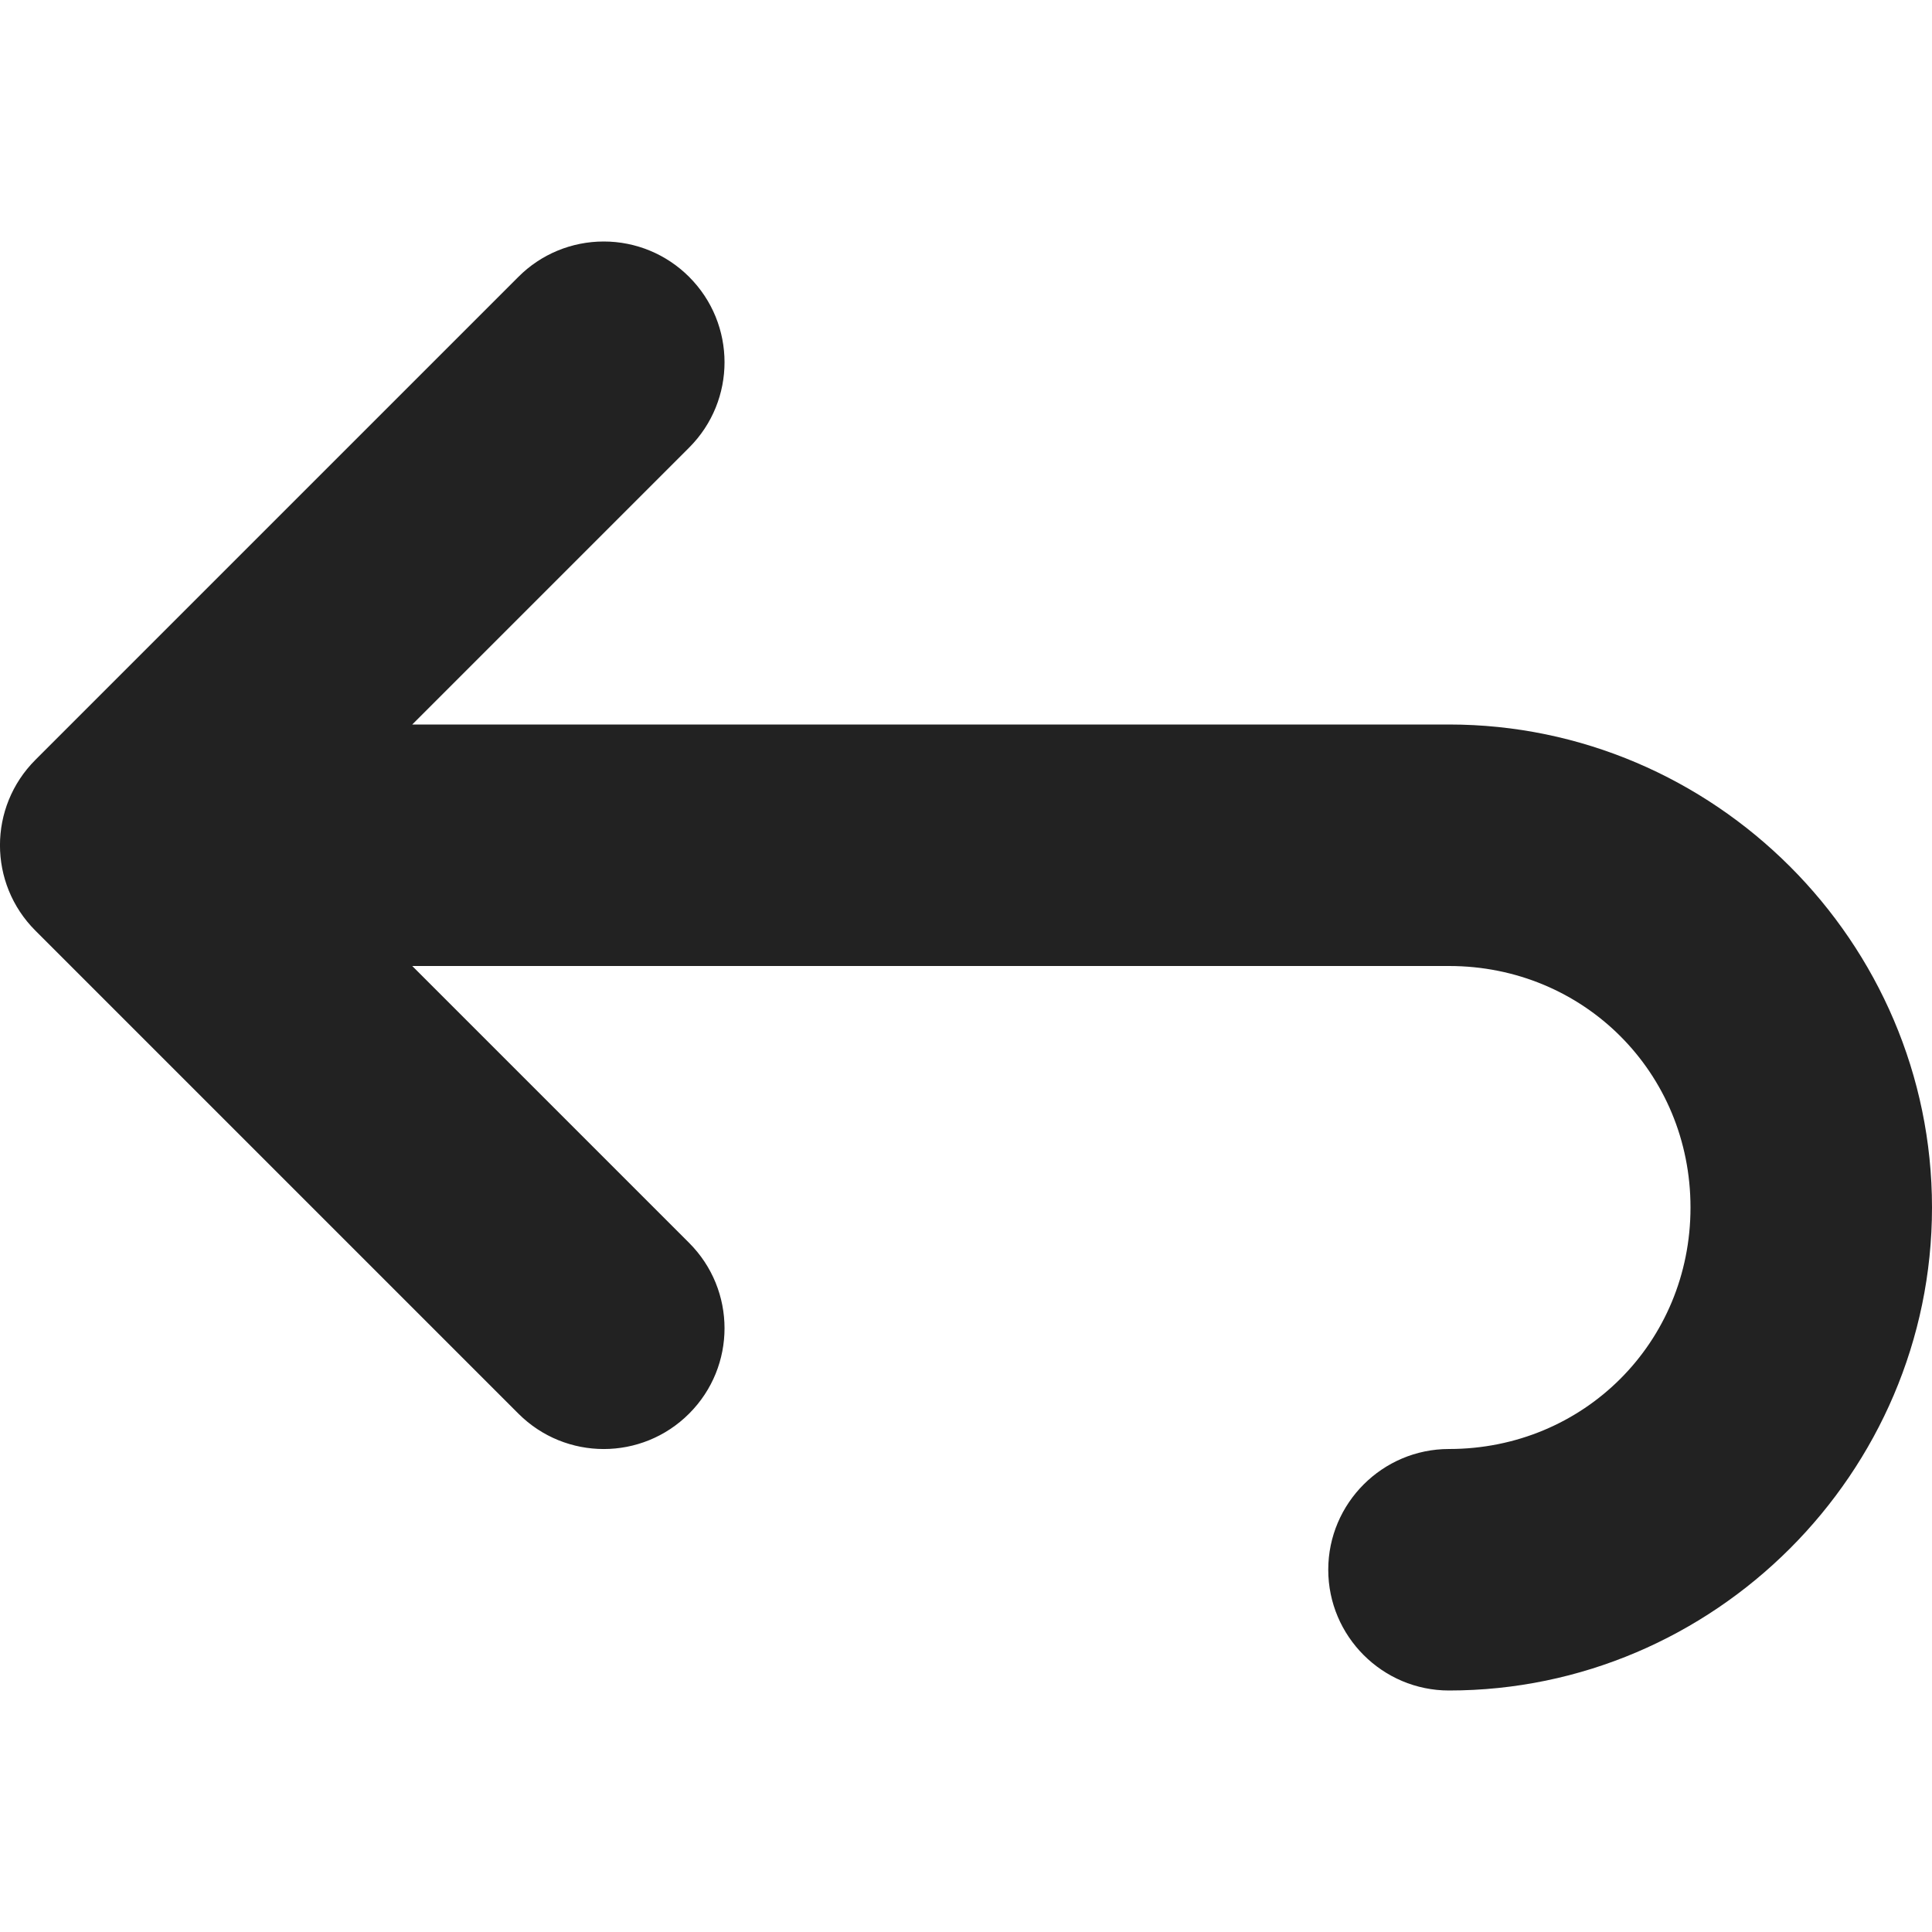
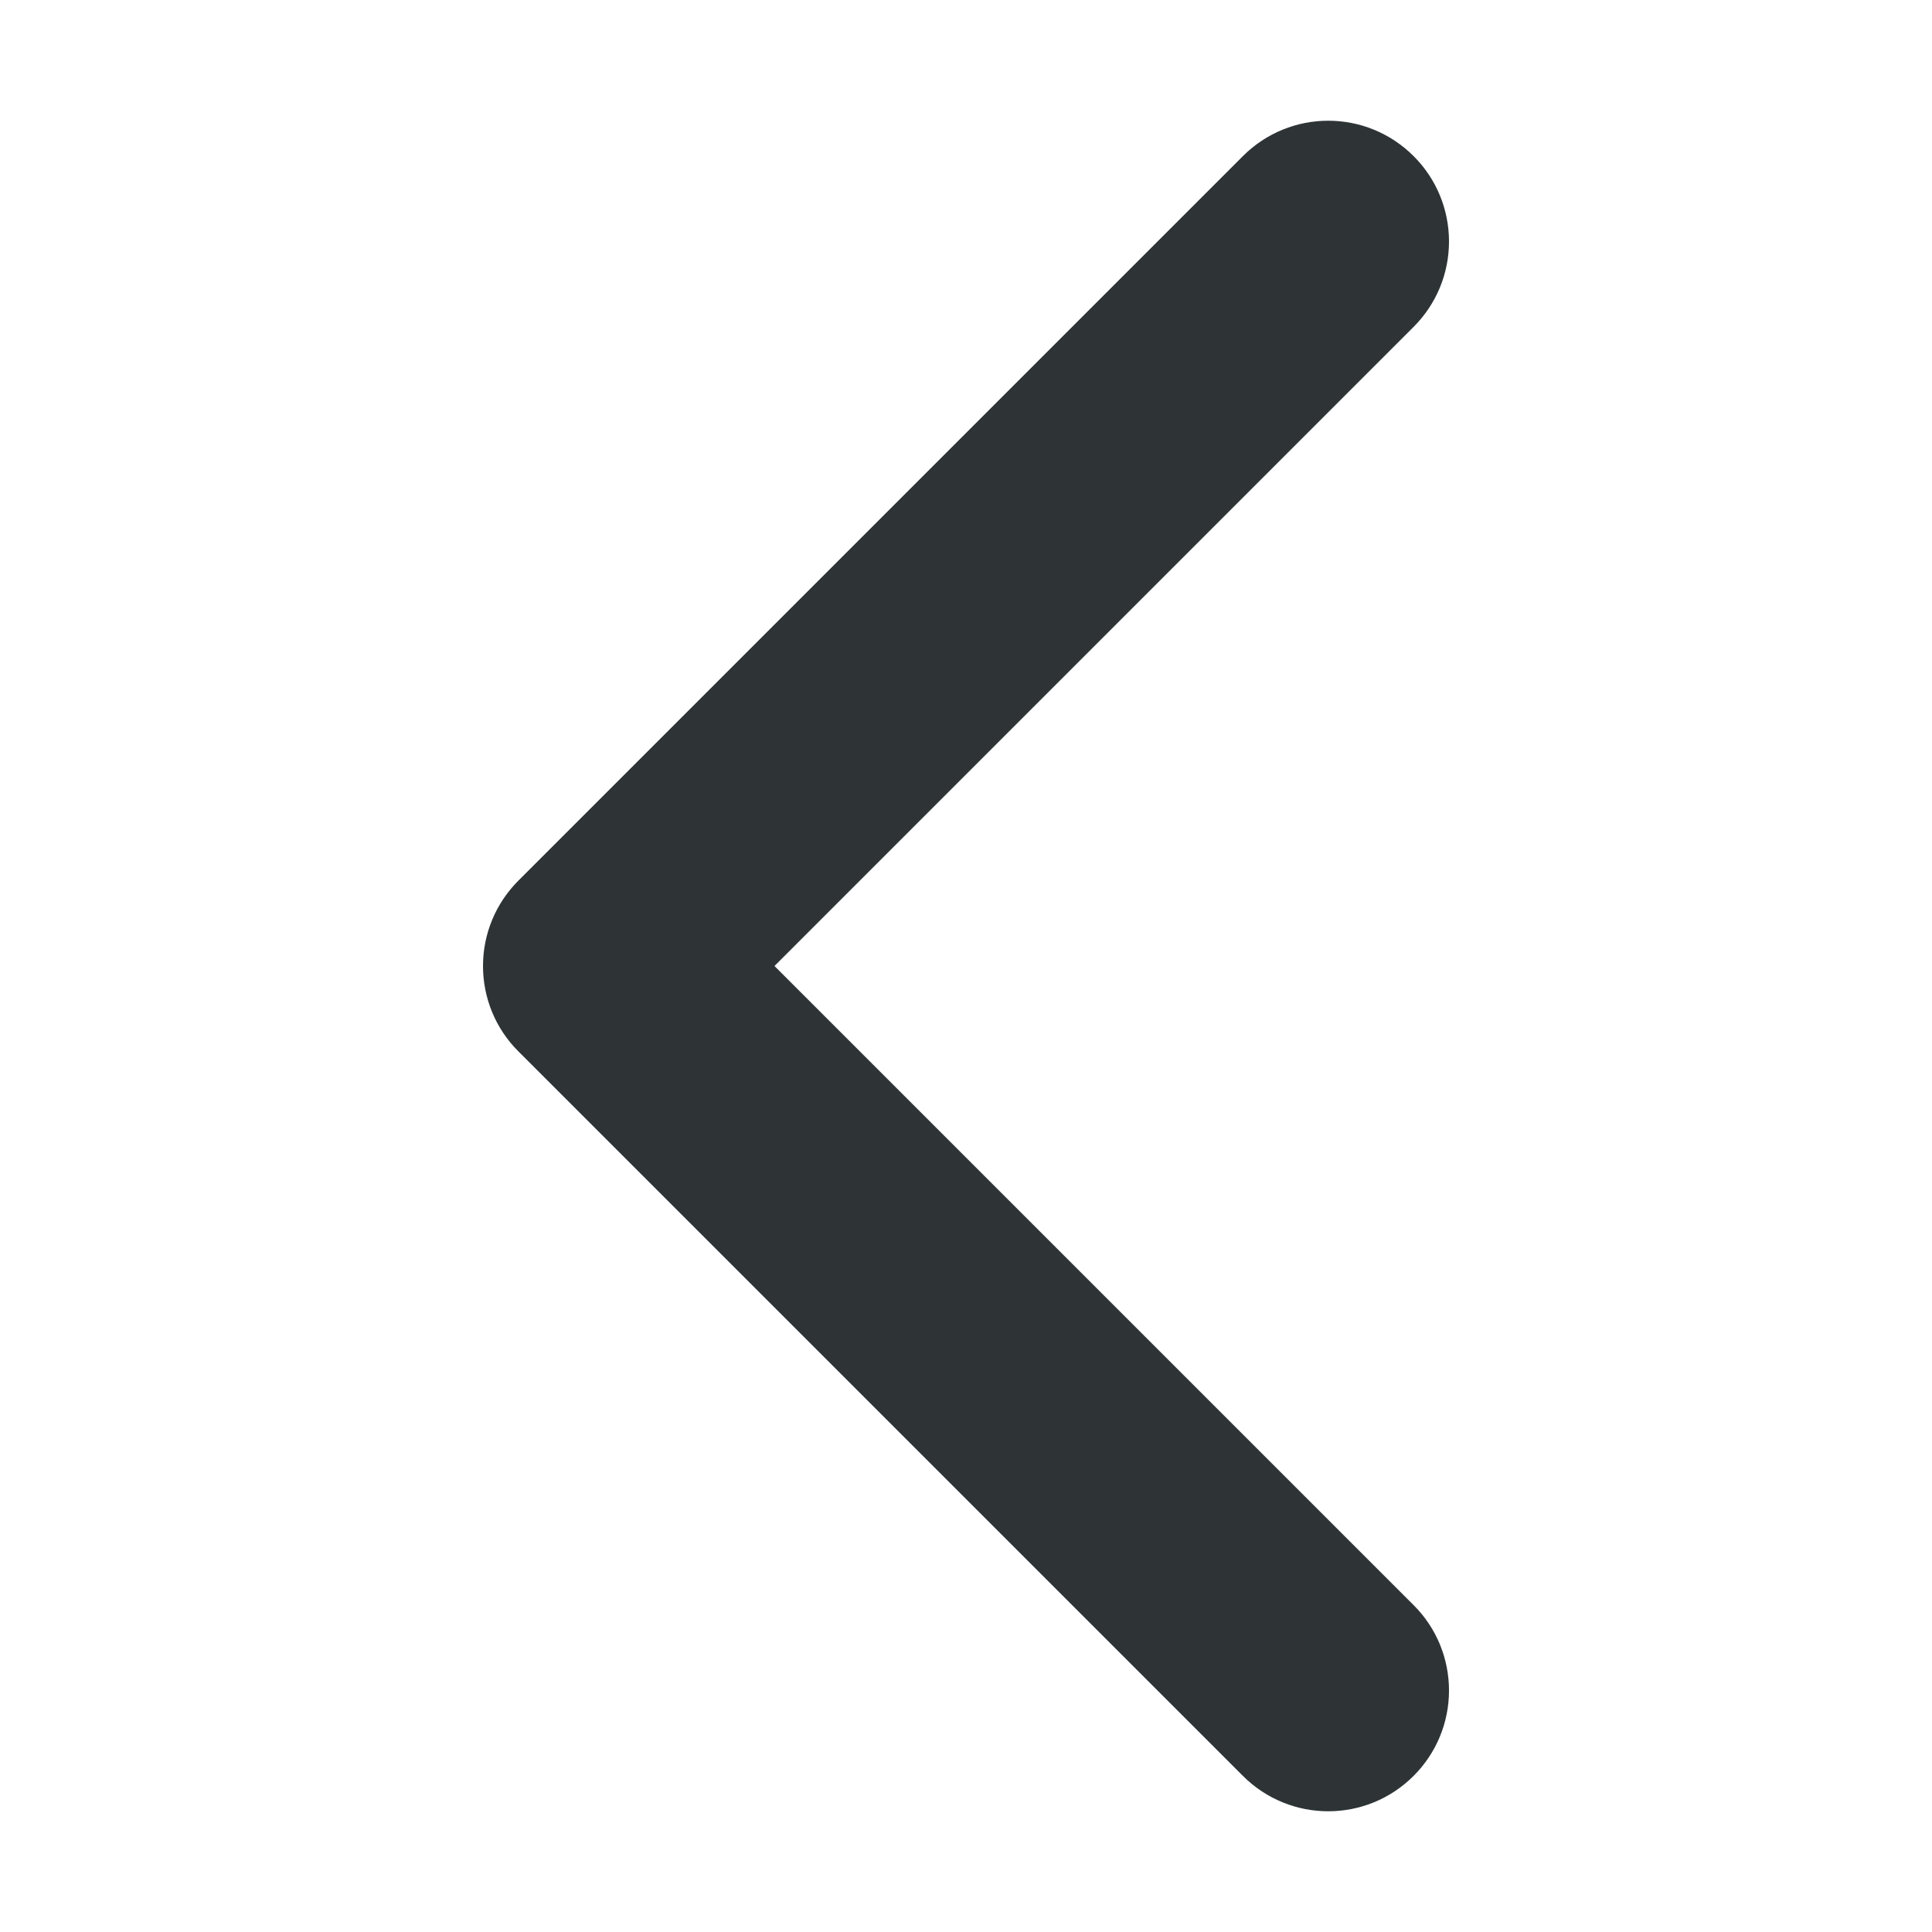
<svg xmlns="http://www.w3.org/2000/svg" height="16px" viewBox="0 0 16 16" width="16px">
-   <path d="m 5 2 c -0.266 0 -0.52 0.105 -0.707 0.293 l -4 4 c -0.391 0.391 -0.391 1.023 0 1.414 l 4 4 c 0.391 0.391 1.023 0.391 1.414 0 s 0.391 -1.023 0 -1.414 l -2.293 -2.293 h 8.586 c 1.117 0 2 0.883 2 2 s -0.883 2 -2 2 c -0.551 0 -1 0.449 -1 1 s 0.449 1 1 1 c 2.195 0 4 -1.801 4 -4 s -1.805 -4 -4 -4 h -8.586 l 2.293 -2.293 c 0.391 -0.391 0.391 -1.023 0 -1.414 c -0.188 -0.188 -0.441 -0.293 -0.707 -0.293 z m 0 0" fill="#222222" />
+   <path d="m 12 2 c 0 -0.266 -0.105 -0.52 -0.293 -0.707 c -0.391 -0.391 -1.023 -0.391 -1.414 0 l -6 6 c -0.188 0.188 -0.293 0.441 -0.293 0.707 s 0.105 0.52 0.293 0.707 l 6 6 c 0.391 0.391 1.023 0.391 1.414 0 c 0.188 -0.188 0.293 -0.441 0.293 -0.707 s -0.105 -0.52 -0.293 -0.707 l -5.293 -5.293 l 5.293 -5.293 c 0.188 -0.188 0.293 -0.441 0.293 -0.707 z m 0 0" fill="#2e3436" />
</svg>
